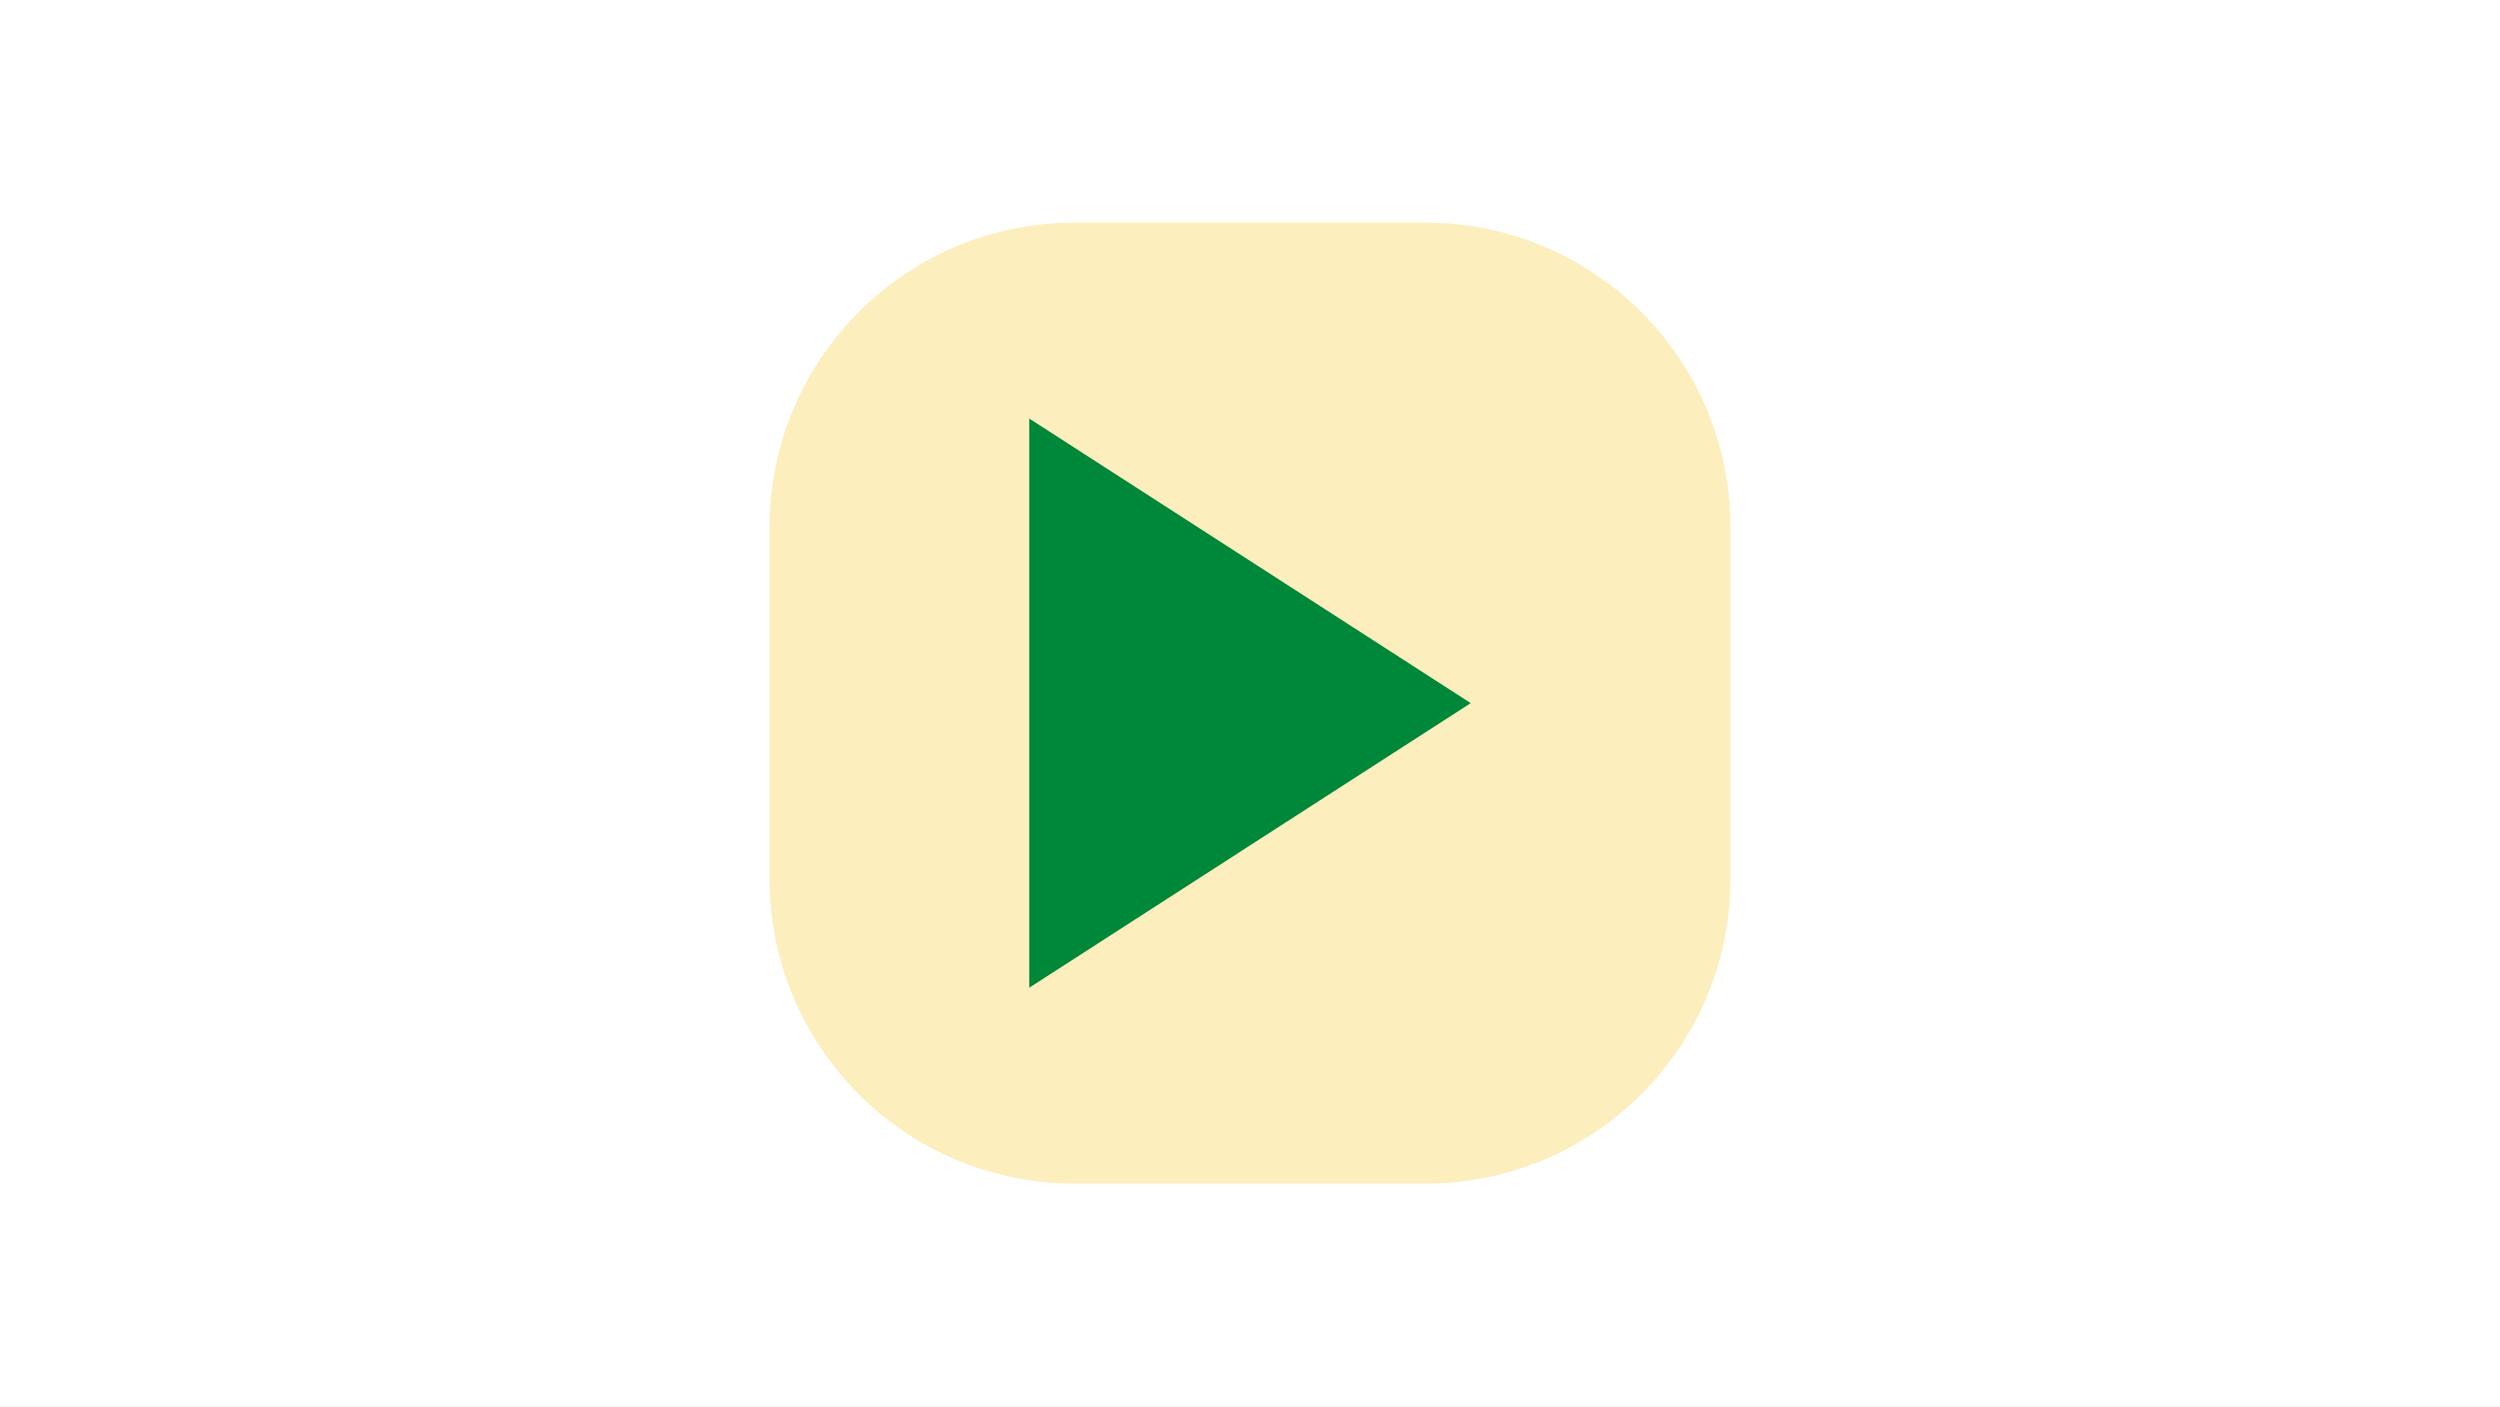
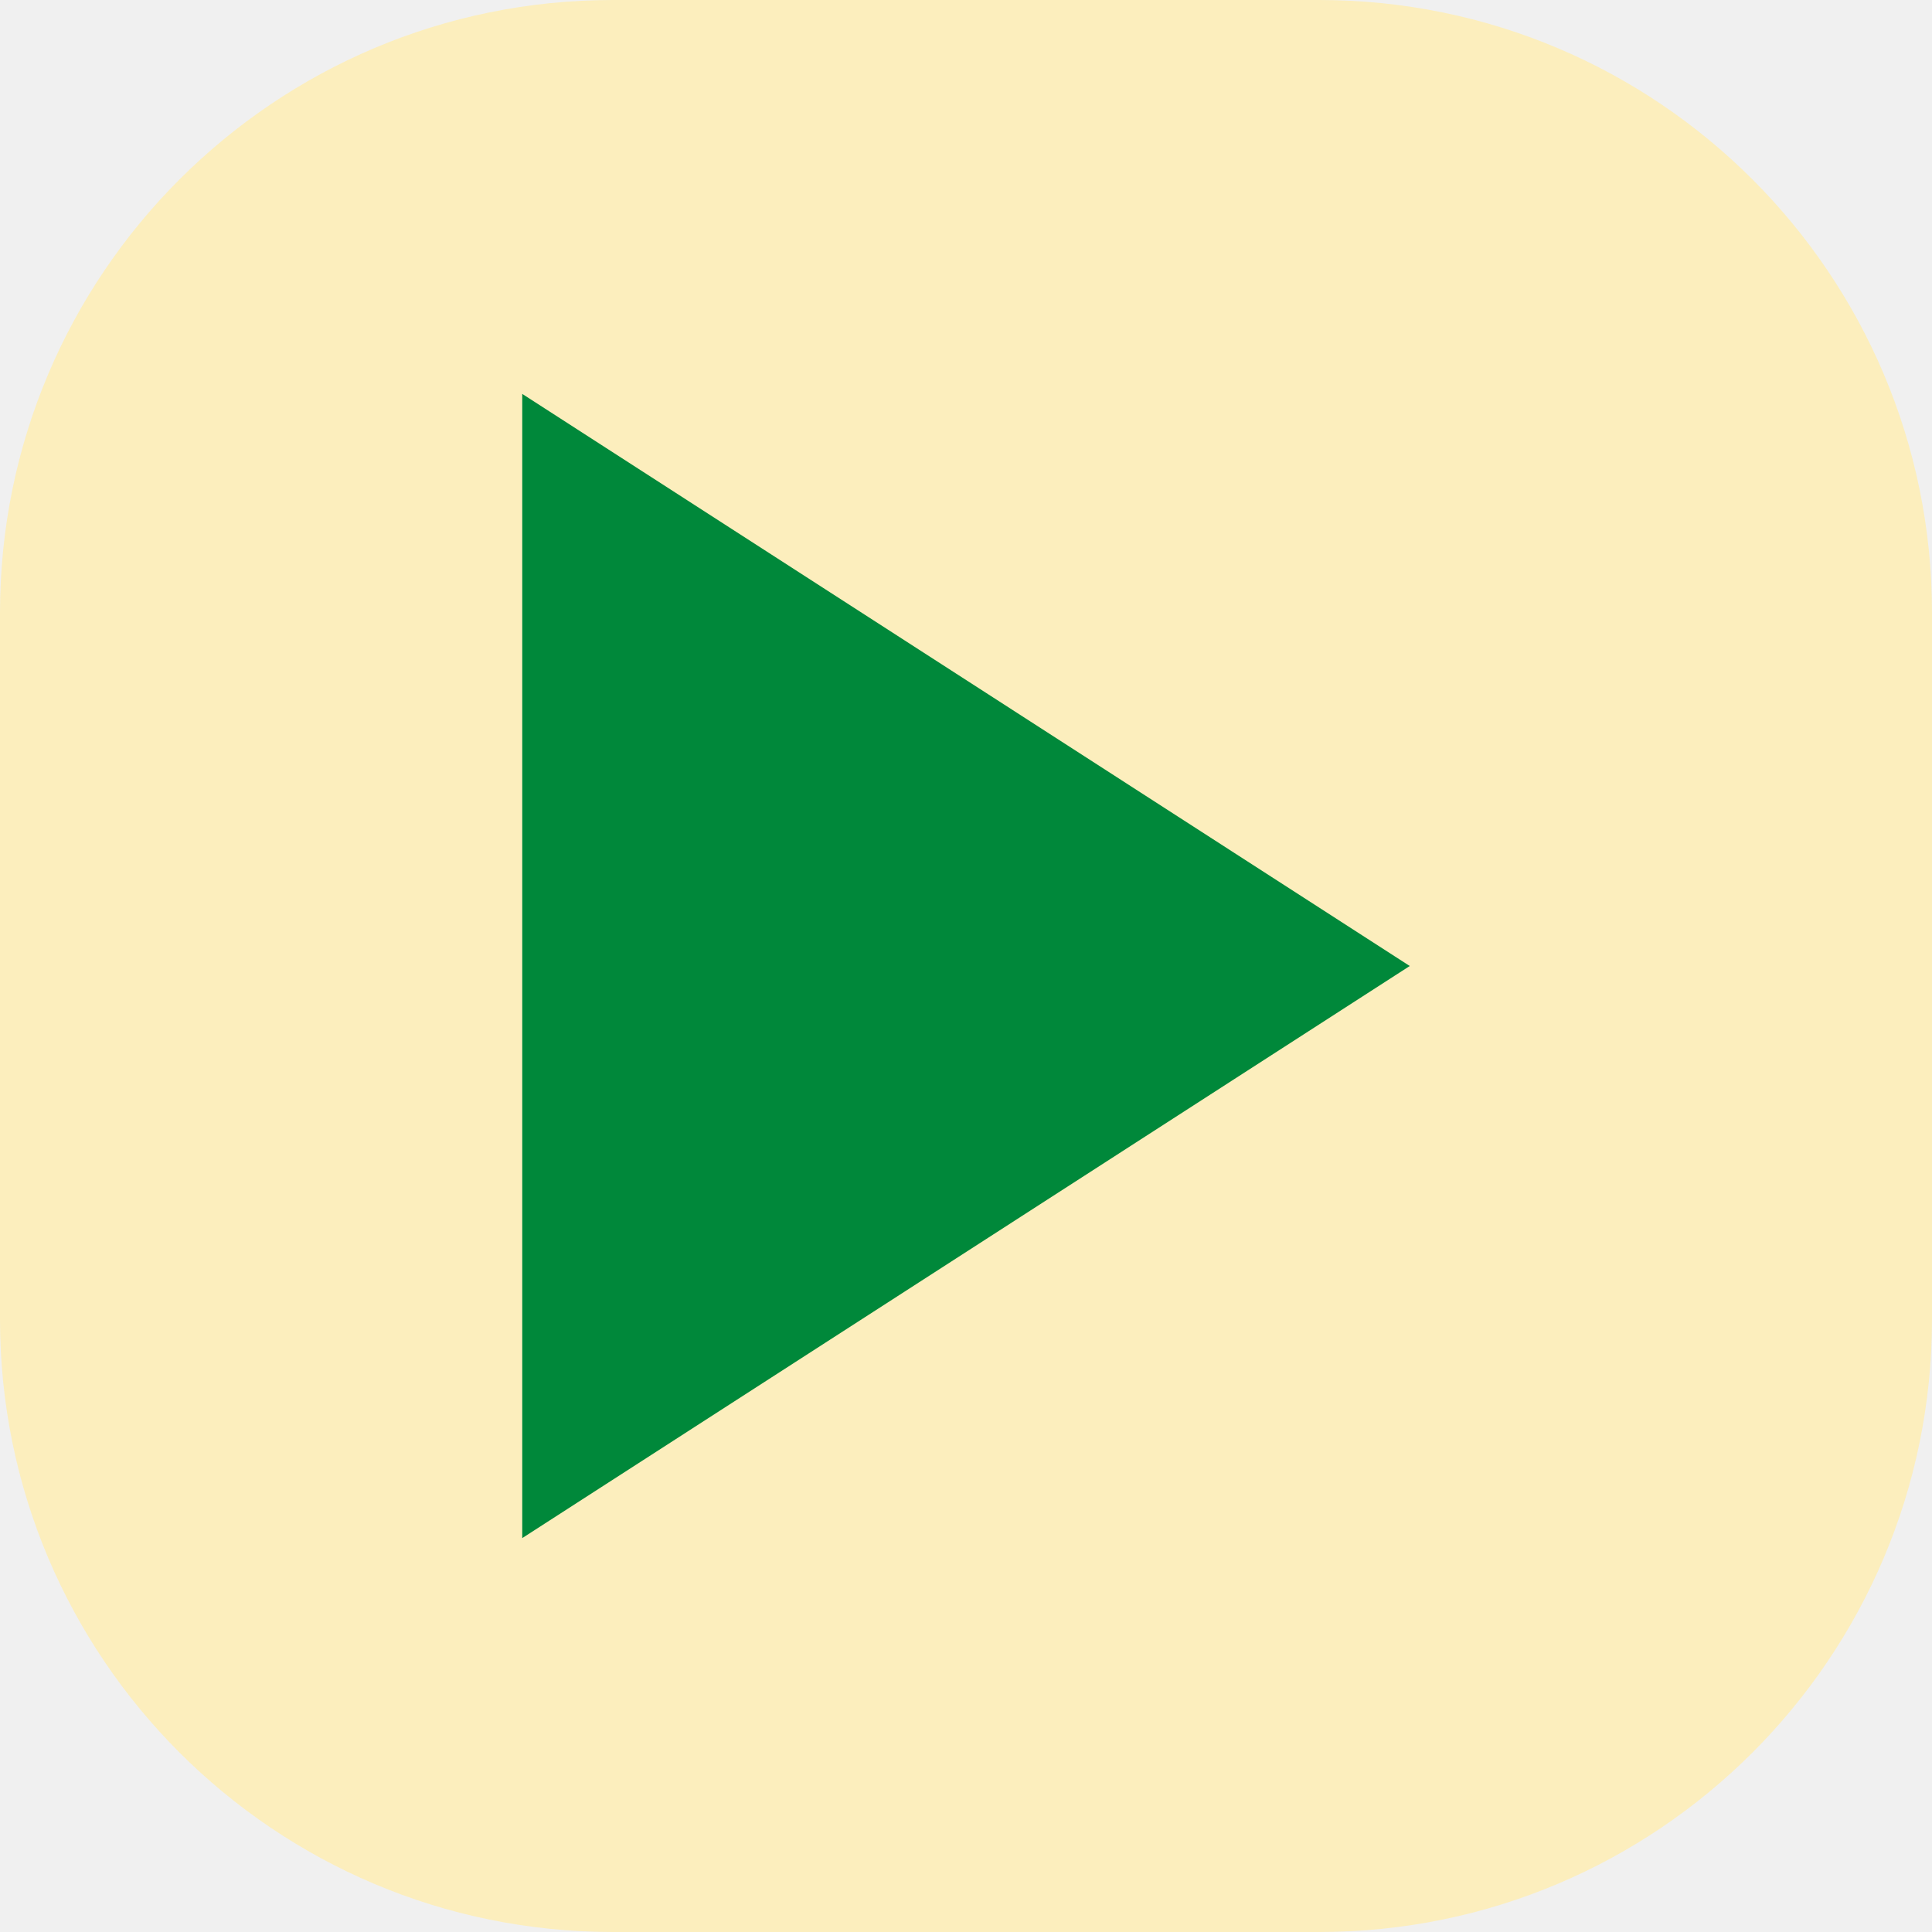
- <svg xmlns="http://www.w3.org/2000/svg" width="1280" height="720" overflow="hidden">
-   <g>
-     <rect x="0" y="0" width="1280" height="720" fill="#FFFFFF" />
-     <path d="M394 270.043C394 183.863 463.863 114 550.043 114L729.957 114C816.137 114 886 183.863 886 270.043L886 449.957C886 536.137 816.137 606 729.957 606L550.043 606C463.863 606 394 536.137 394 449.957Z" fill="#FCEEBD" fill-rule="evenodd" />
-     <g>
-       <g>
-         <g>
-           <path d="M526.994 214.312 753.006 360 526.994 505.688Z" fill="#00883A" />
+ <svg xmlns="http://www.w3.org/2000/svg" width="492" height="492" overflow="hidden" version="1.1" id="svg5">
+   <defs id="defs5" />
+   <g id="g5" transform="translate(-394,-114)">
+     <path d="M 394,270.043 C 394,183.863 463.863,114 550.043,114 H 729.957 C 816.137,114 886,183.863 886,270.043 V 449.957 C 886,536.137 816.137,606 729.957,606 H 550.043 C 463.863,606 394,536.137 394,449.957 Z" fill="#fceebd" fill-rule="evenodd" id="path1" />
+     <g id="g4">
+       <g id="g3">
+         <g id="g2">
+           <path d="M 526.994,214.312 753.006,360 526.994,505.688 Z" fill="#00883a" id="path2" />
        </g>
      </g>
    </g>
  </g>
</svg>
